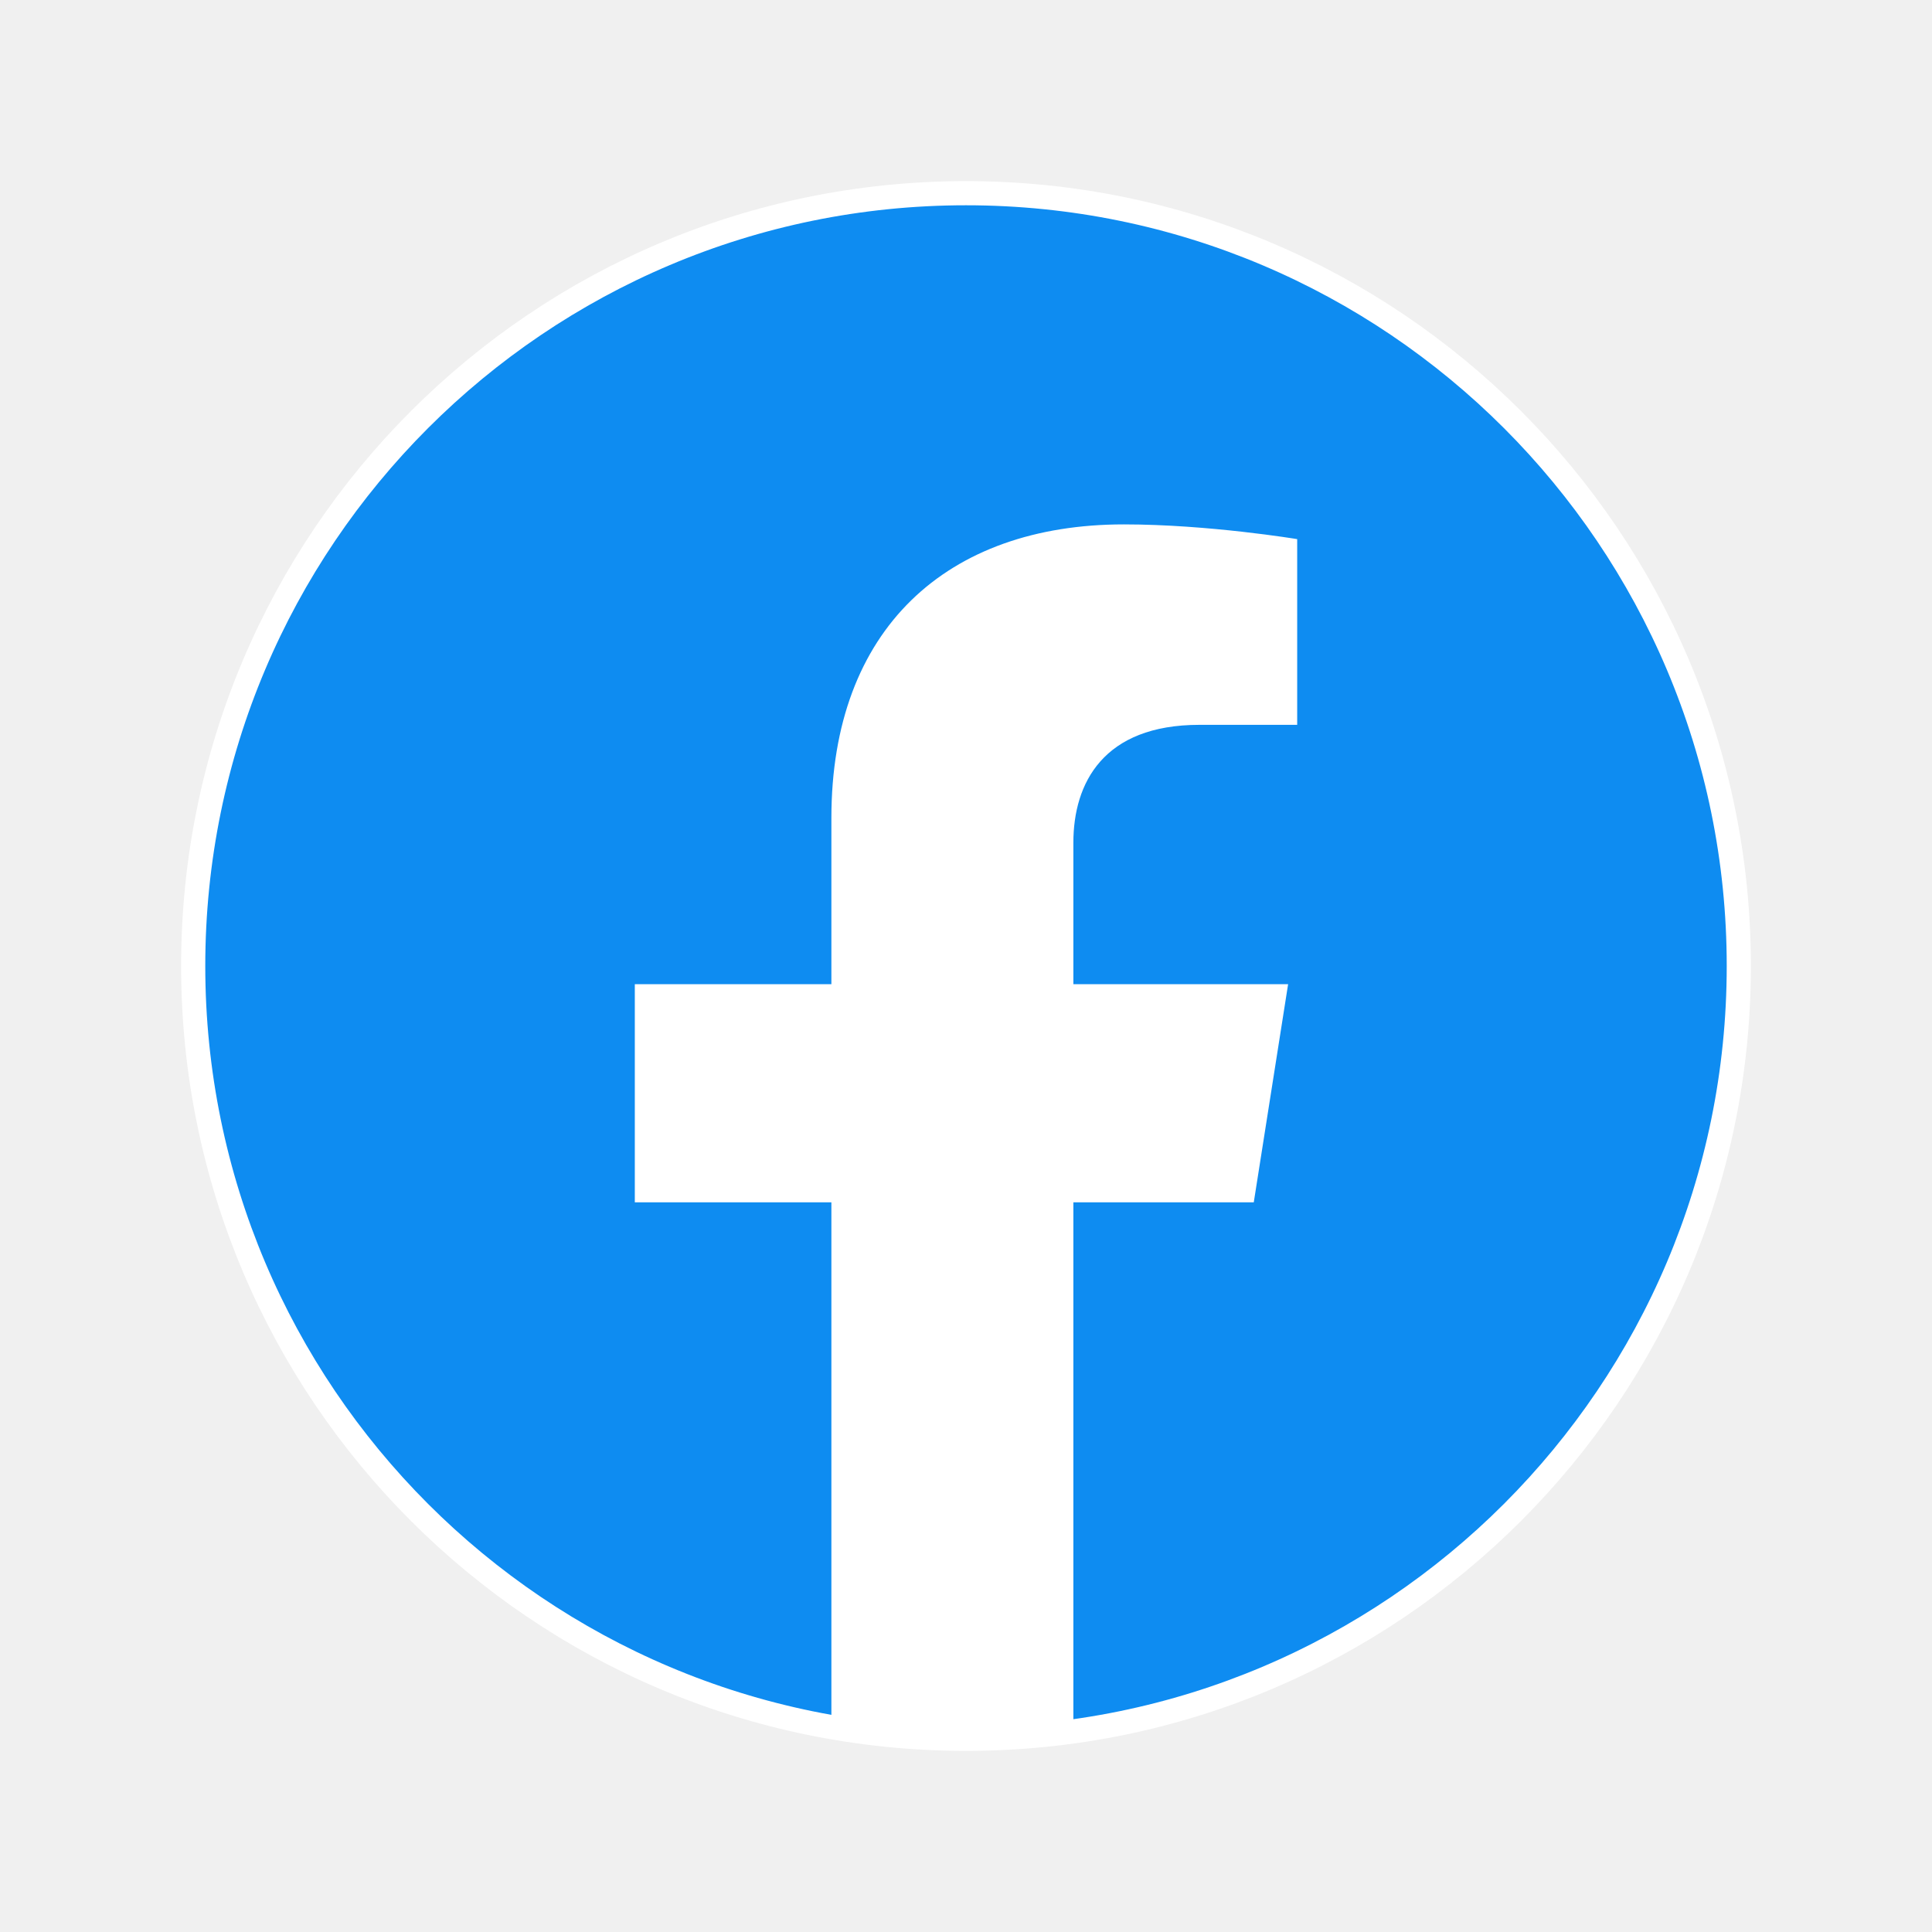
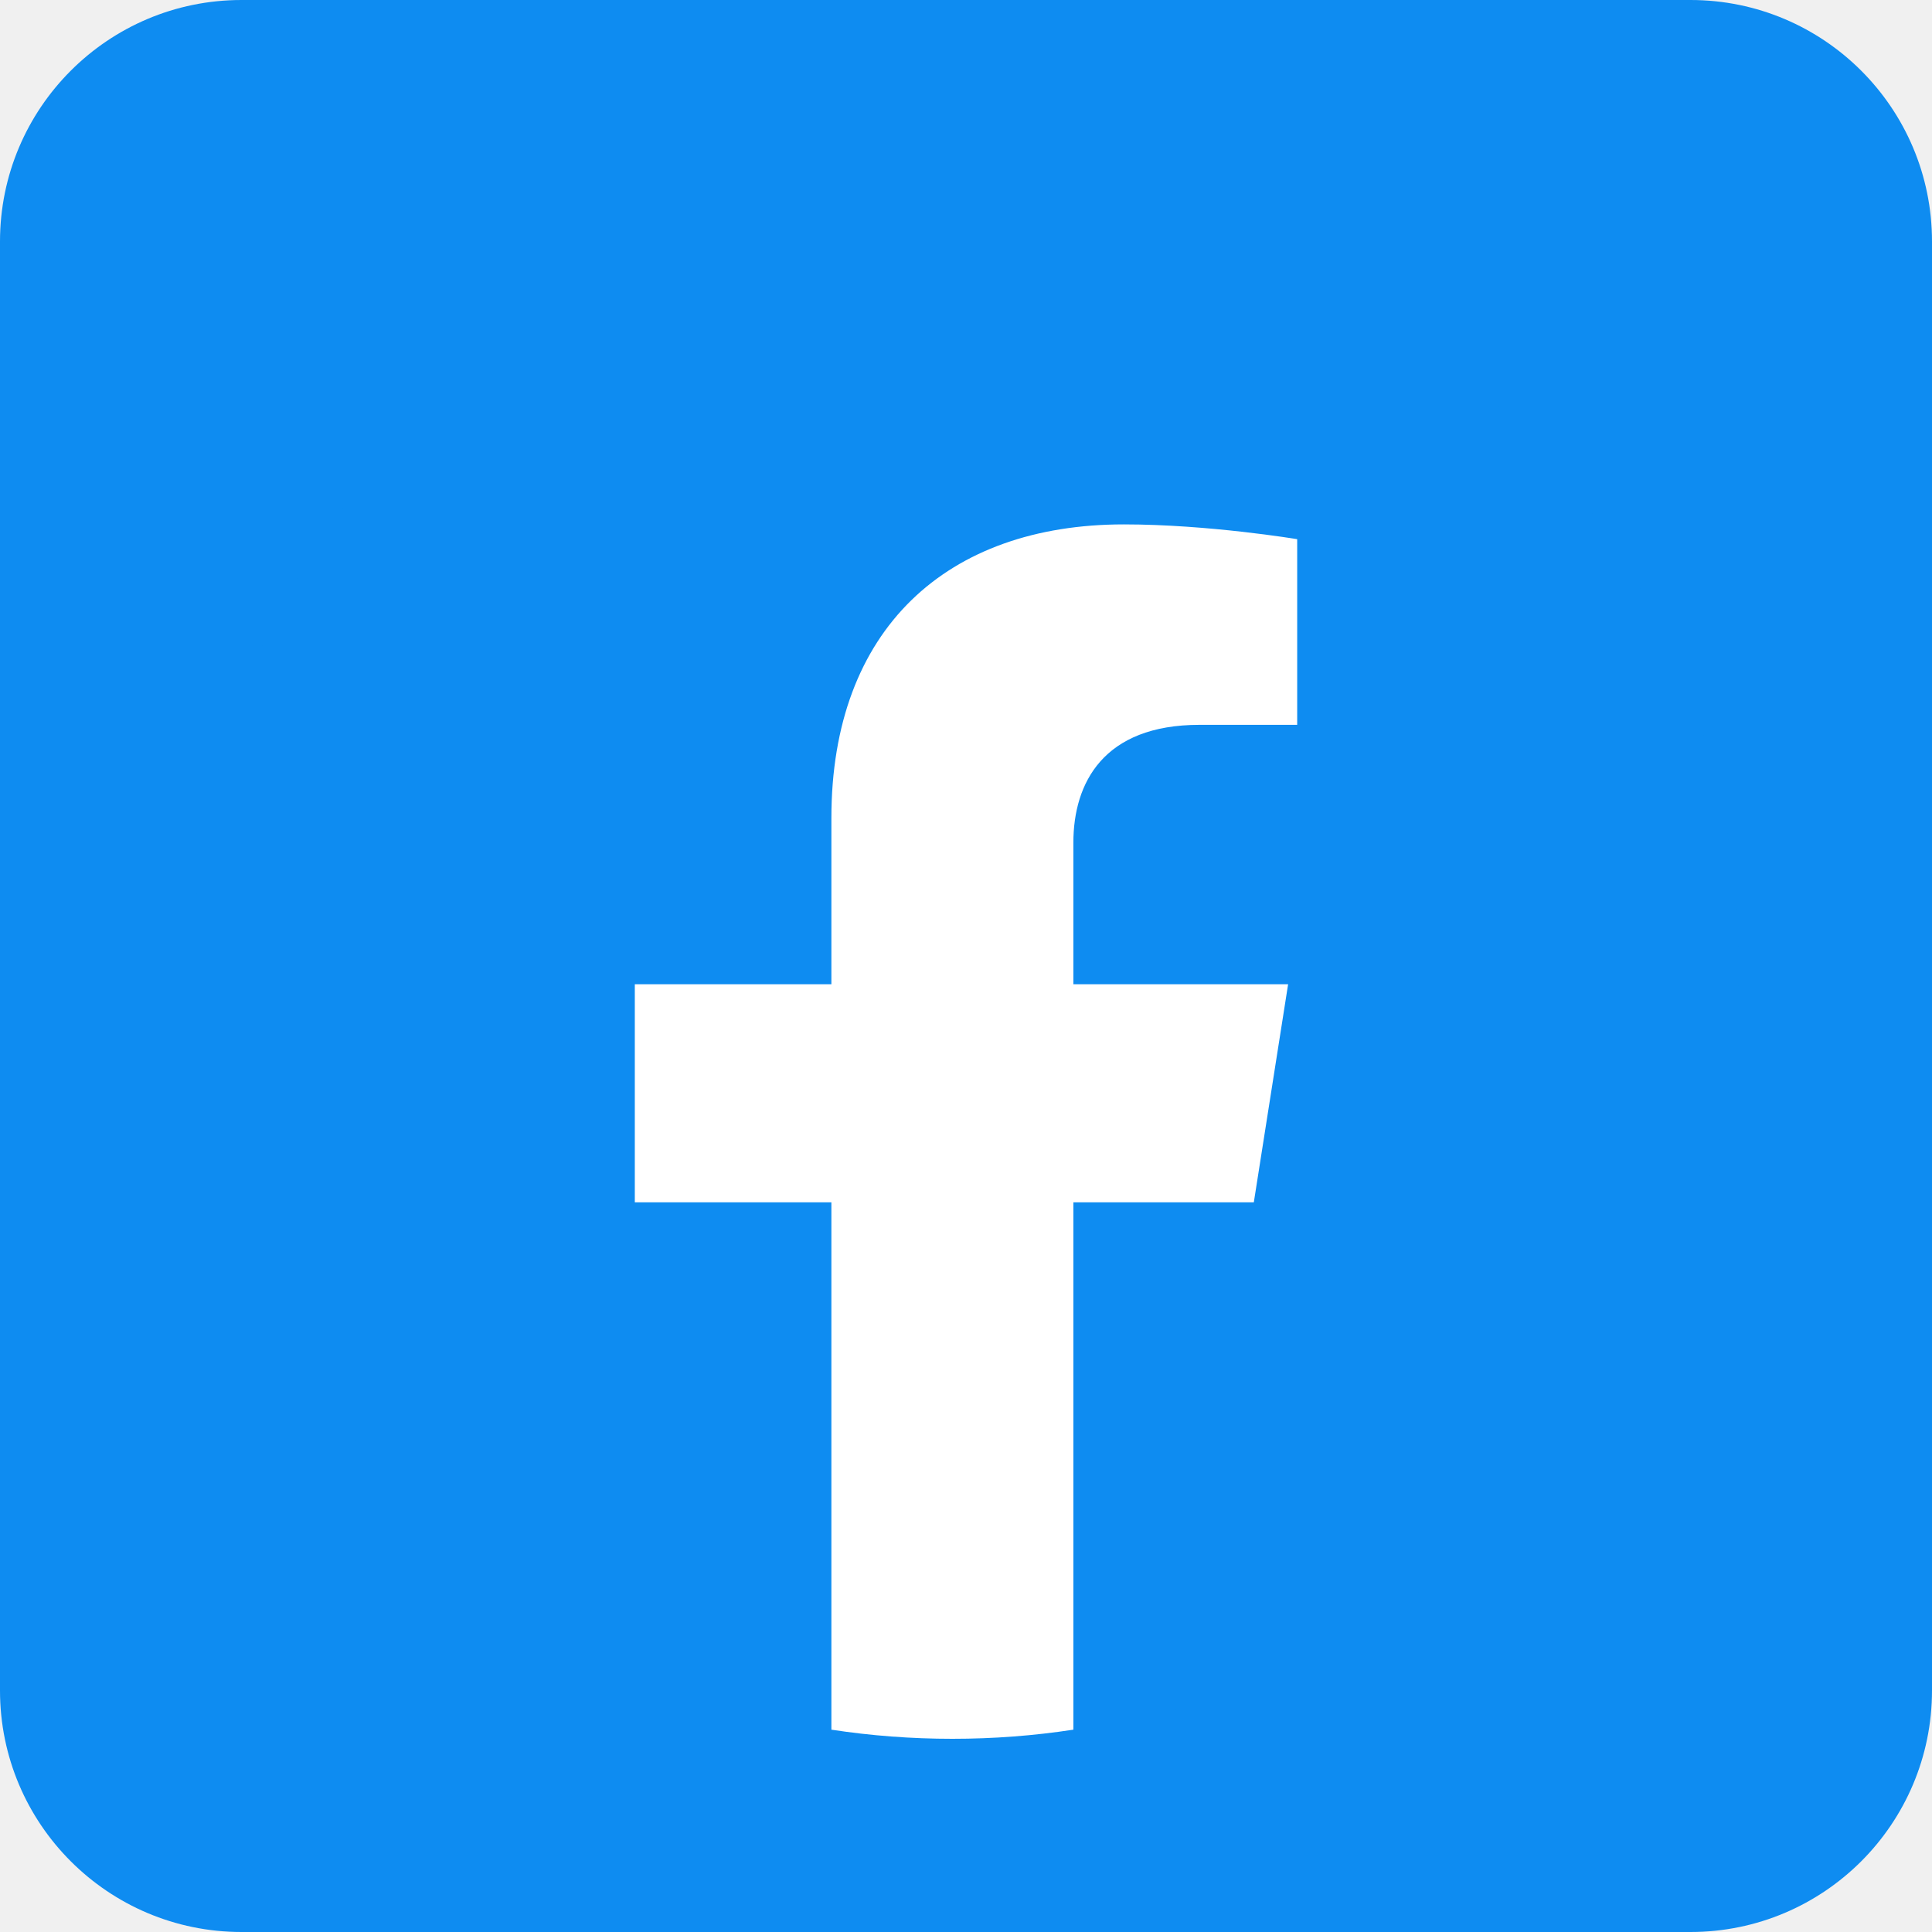
<svg xmlns="http://www.w3.org/2000/svg" width="40" height="40" viewBox="0 0 40 40" fill="none">
-   <circle cx="20" cy="20" r="16" fill="#0E8CF1" stroke="white" stroke-width="0.5" />
-   <path d="M25.958 24.893L26.669 20.377H22.223V17.448C22.223 16.212 22.843 15.007 24.834 15.007H26.857V11.162C26.857 11.162 25.022 10.857 23.269 10.857C19.605 10.857 17.213 13.021 17.213 16.935V20.377H13.143V24.893H17.213V35.811C18.03 35.936 18.866 36 19.718 36C20.57 36 21.406 35.936 22.223 35.811V24.893H25.958Z" fill="white" />
+   <rect width="40" height="40" rx="5" fill="#0E8CF1" />
+   <circle cx="20" cy="20" r="16" fill="#0E8CF1" />
+   <path d="M25.959 24.893L26.669 20.378H22.223V17.448C22.223 16.212 22.843 15.007 24.835 15.007H26.857V11.163C26.857 11.163 25.023 10.857 23.269 10.857C19.606 10.857 17.213 13.021 17.213 16.936V20.378H13.143V24.893H17.213V35.811C18.031 35.936 18.867 36 19.718 36C20.57 36 21.406 35.936 22.223 35.811V24.893H25.959Z" fill="white" />
</svg>
